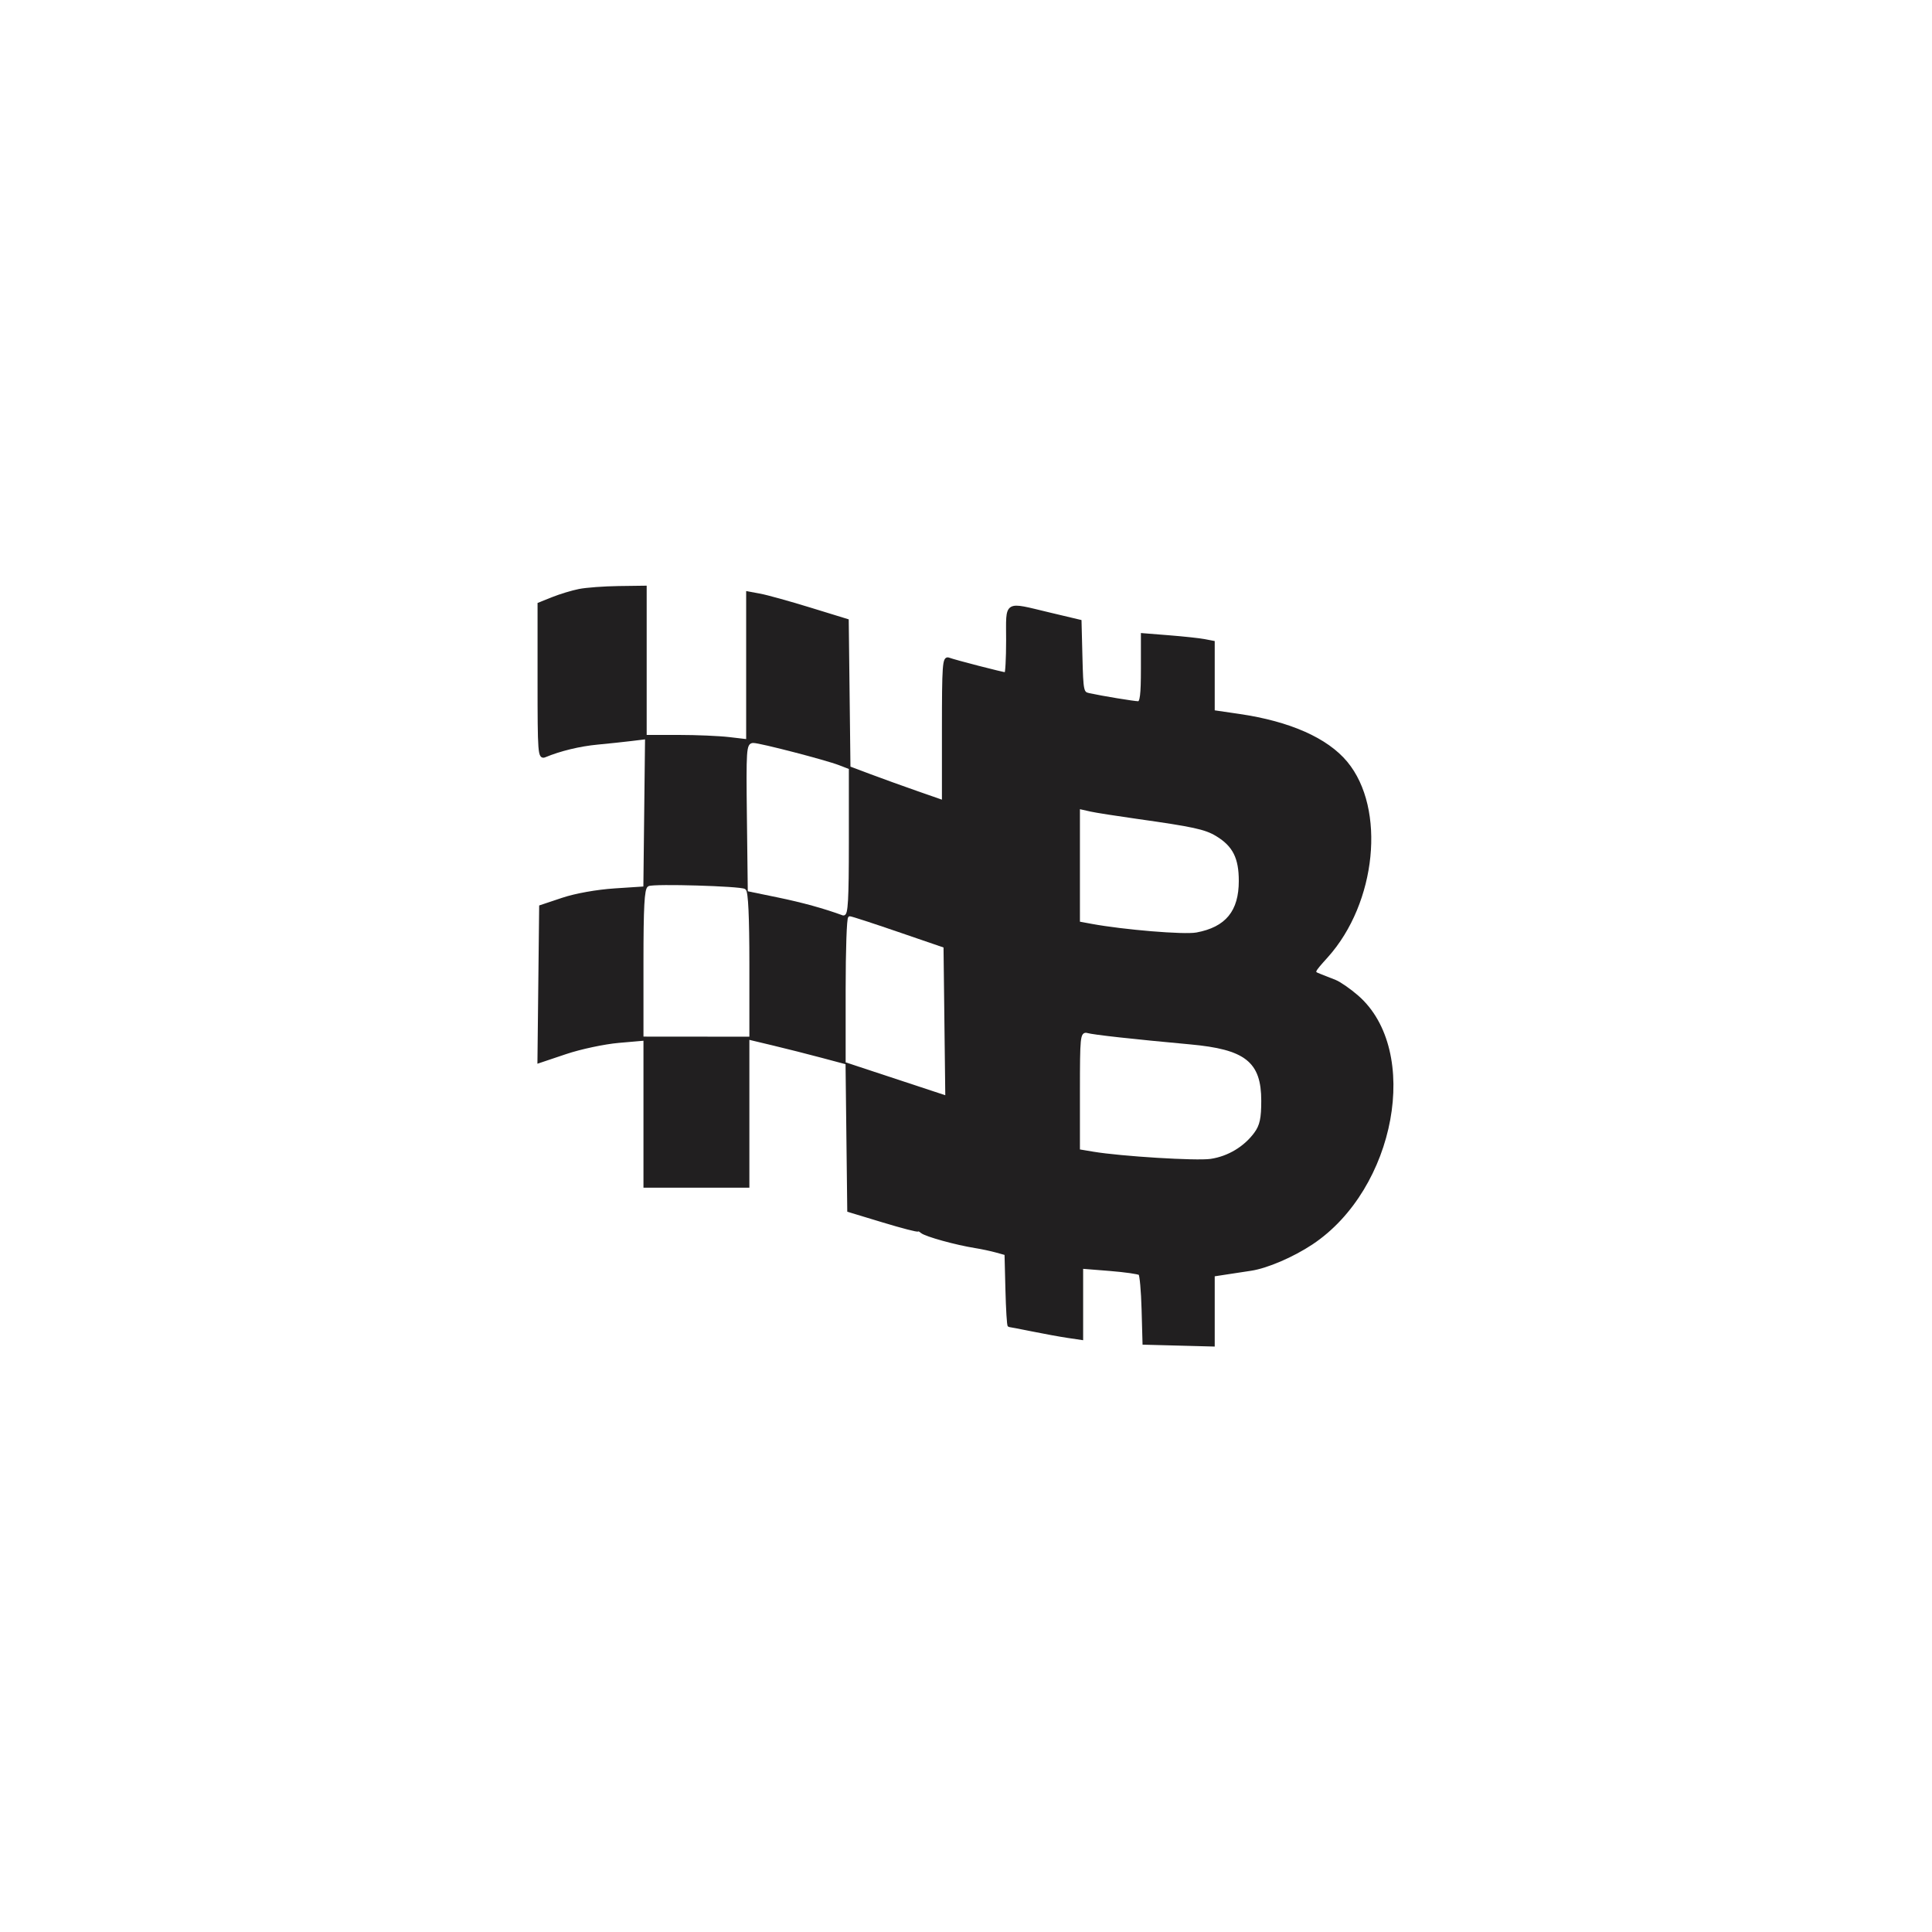
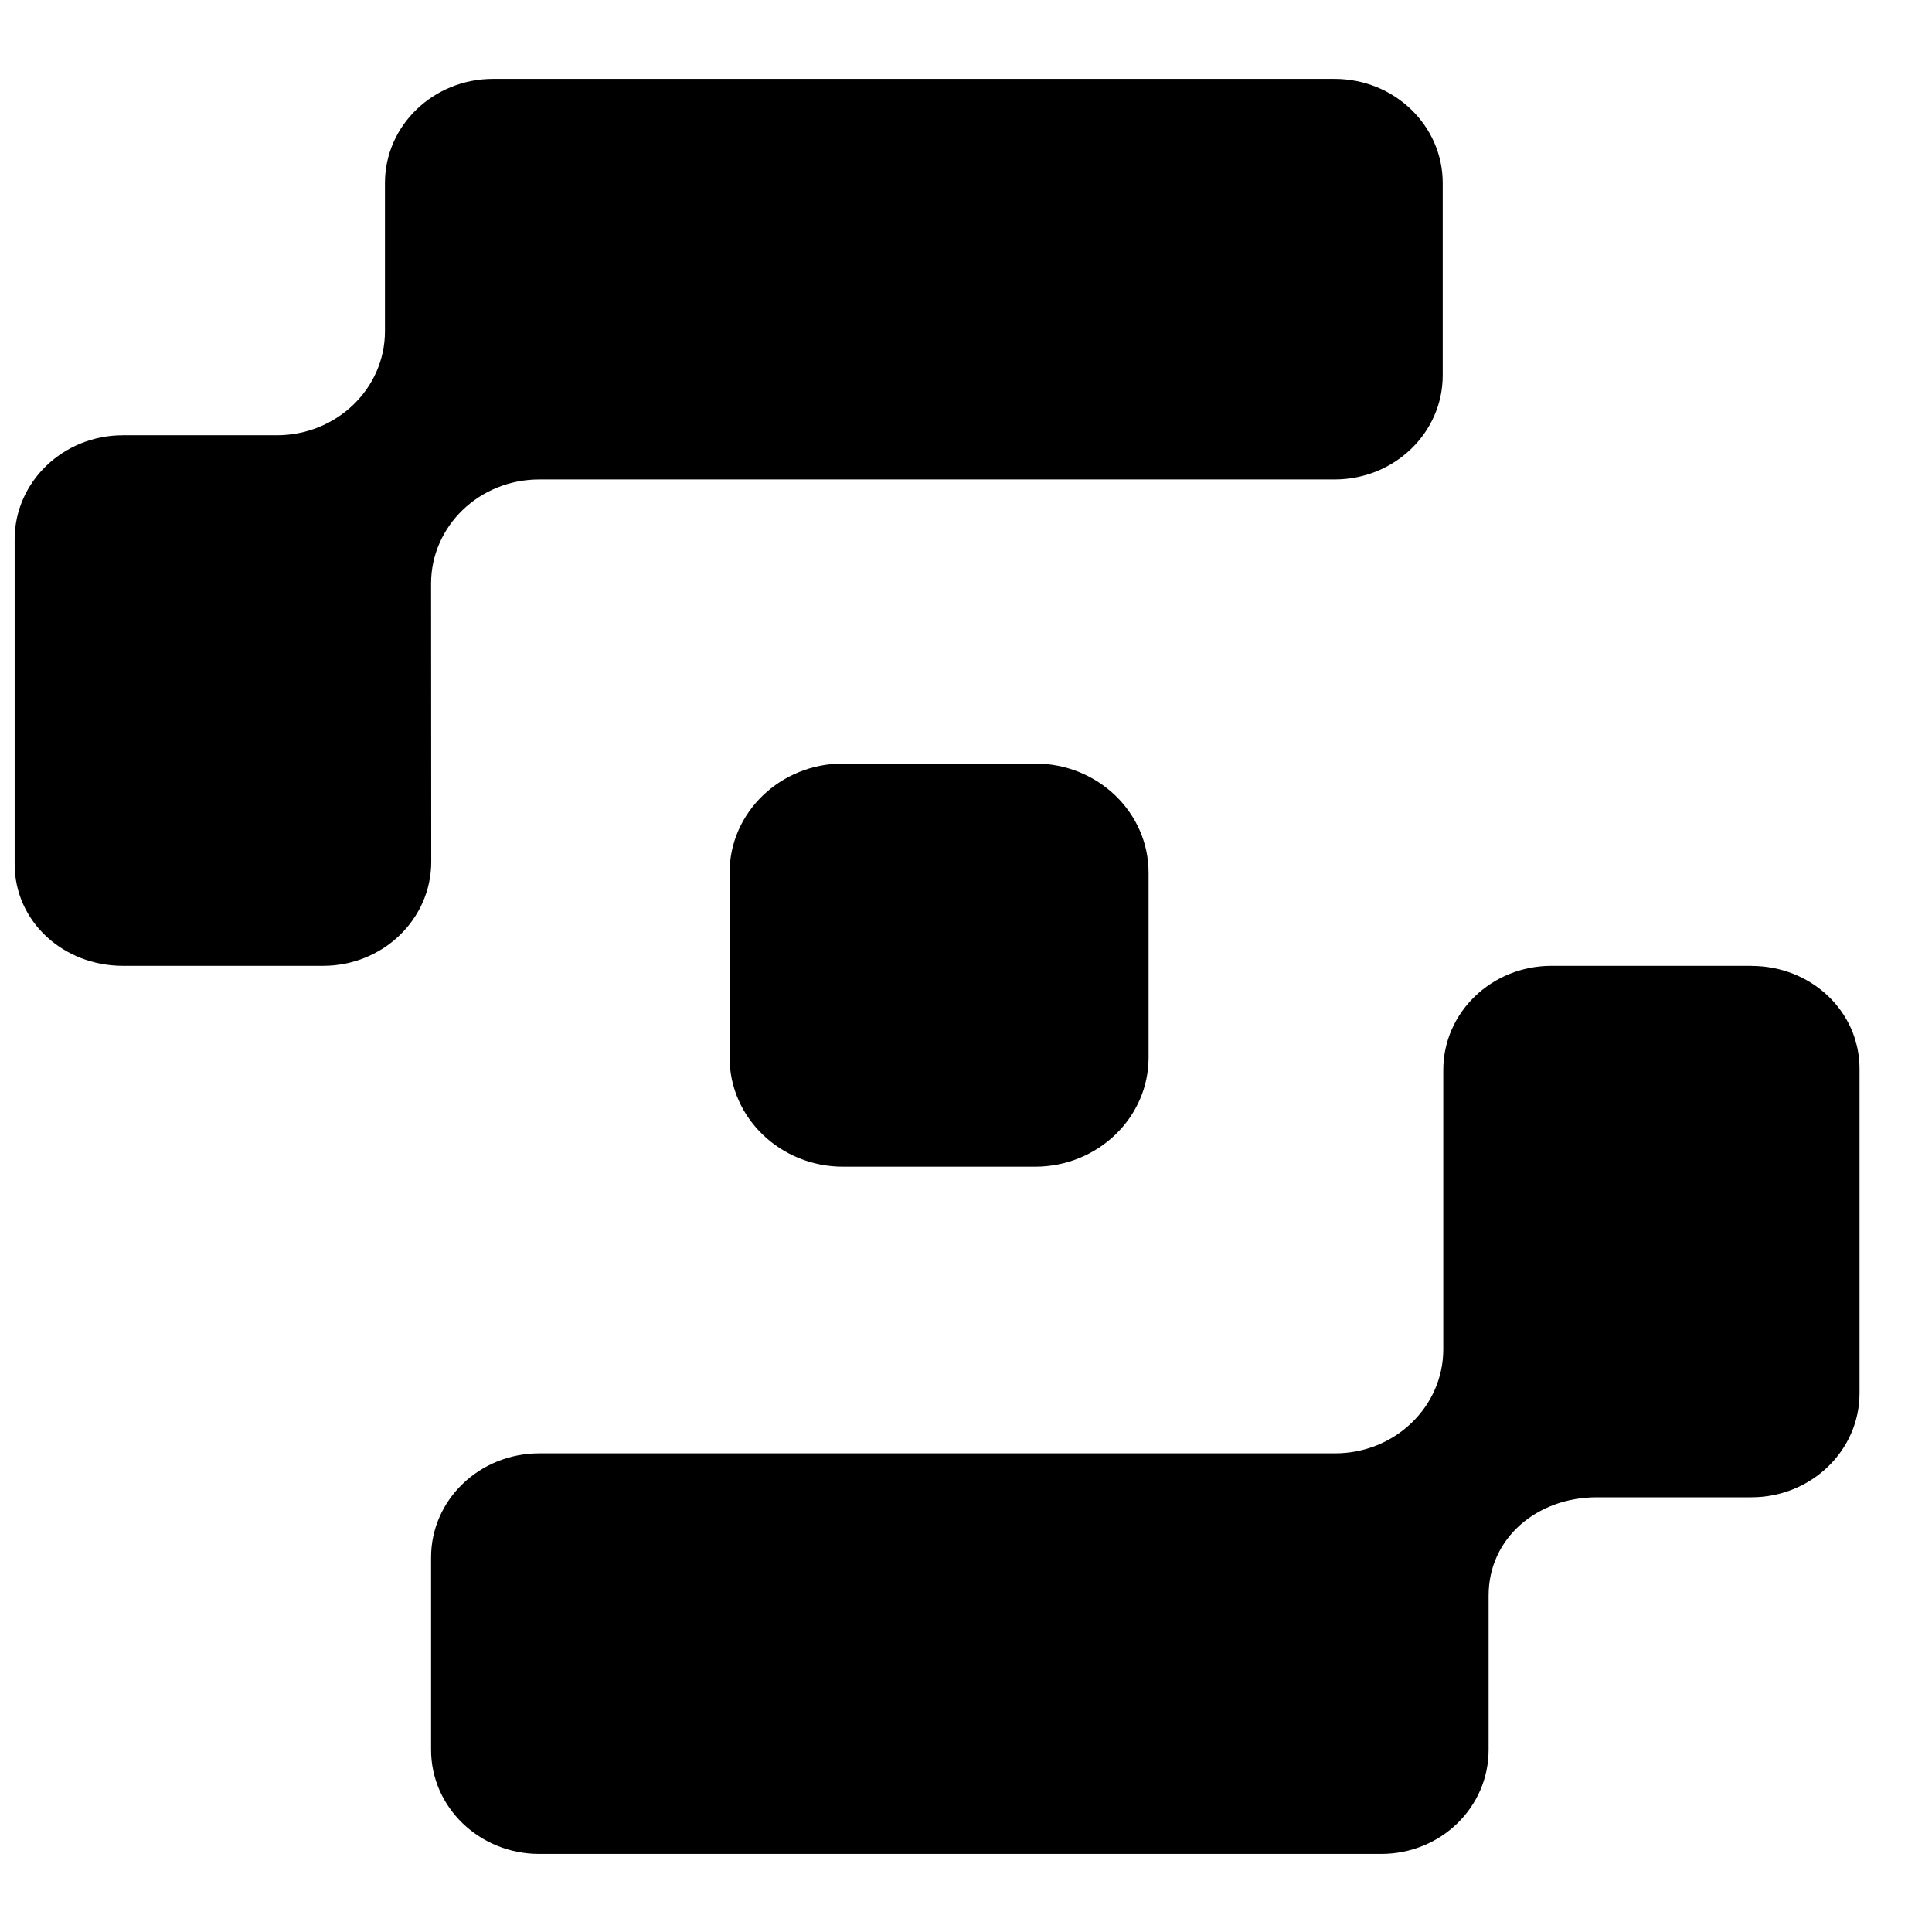
- <svg xmlns="http://www.w3.org/2000/svg" version="1.0" width="602pt" height="602pt" viewBox="0 0 602 602" style="" preserveAspectRatio="xMidYMid meet">
-   <g fill="#FFFFFFFF" stroke="#FFFFFFFF">
-     <path d="M 1.000 301.000 L 1.000 601.000 301.000 601.000 L 601.000 601.000 601.000 301.000 L 601.000 1.000 301.000 1.000 L 1.000 1.000 1.000 301.000 M 252.232 189.725 L 263.964 193.323 264.232 216.273 L 264.500 239.223 271.000 241.669 C 274.575 243.014 281.213 245.410 285.750 246.994 L 294.000 249.873 294.000 227.330 C 294.000 207.203 294.169 204.851 295.579 205.392 C 297.390 206.087 312.537 210.000 313.417 210.000 C 313.737 210.000 314.000 205.275 314.000 199.500 C 314.000 187.268 312.853 187.987 327.000 191.348 L 336.500 193.604 336.783 204.791 C 337.051 215.423 337.175 216.002 339.283 216.463 C 343.370 217.355 353.353 219.000 354.684 219.000 C 355.689 219.000 356.000 216.498 356.000 208.396 L 356.000 197.792 364.250 198.448 C 368.788 198.809 373.738 199.342 375.250 199.632 L 378.000 200.159 378.000 210.964 L 378.000 221.770 386.005 222.940 C 412.979 226.884 425.130 237.266 426.621 257.640 C 427.683 272.170 422.571 287.700 413.348 297.958 C 408.865 302.944 408.847 302.992 411.164 303.897 C 412.449 304.399 414.625 305.259 416.000 305.809 C 417.375 306.358 420.430 308.477 422.790 310.516 C 442.421 327.485 434.414 370.255 408.370 387.543 C 401.734 391.947 391.849 395.558 383.750 396.536 L 378.000 397.230 378.000 408.149 L 378.000 419.068 367.250 418.784 L 356.500 418.500 356.212 408.012 C 356.054 402.244 355.604 397.236 355.212 396.884 C 354.821 396.532 350.563 395.940 345.750 395.570 L 337.000 394.896 337.000 405.960 L 337.000 417.024 332.750 416.394 C 330.413 416.048 325.433 415.143 321.685 414.382 C 317.936 413.622 314.688 413.000 314.467 413.000 C 314.246 413.000 313.938 407.956 313.783 401.790 L 313.500 390.581 302.000 387.965 C 295.675 386.526 285.100 383.658 278.500 381.592 C 271.900 379.526 265.938 377.662 265.250 377.449 C 264.297 377.155 264.000 371.584 264.000 354.031 C 264.000 341.364 263.888 330.997 263.750 330.993 C 263.613 330.990 257.271 329.415 249.659 327.493 C 242.046 325.572 235.184 324.000 234.409 324.000 C 233.238 324.000 233.000 327.854 233.000 346.786 L 233.000 369.571 217.000 369.571 L 201.000 369.571 201.000 346.657 L 201.000 323.742 192.789 324.458 C 188.273 324.852 180.840 326.430 176.271 327.966 L 167.965 330.757 168.232 306.628 L 168.500 282.500 175.330 280.218 C 179.383 278.864 185.983 277.685 191.562 277.318 L 200.965 276.701 201.232 253.100 L 201.500 229.500 212.000 229.500 C 217.775 229.500 224.863 229.816 227.750 230.203 L 233.000 230.906 233.000 207.842 L 233.000 184.777 236.750 185.452 C 238.813 185.823 245.779 187.746 252.232 189.725 M 201.000 206.439 L 201.000 229.877 196.750 230.397 C 194.413 230.683 189.683 231.184 186.240 231.510 C 180.583 232.044 174.507 233.510 169.750 235.487 C 168.112 236.168 168.000 234.682 168.000 212.216 L 168.000 188.217 172.250 186.515 C 178.360 184.068 183.382 183.234 192.750 183.110 L 201.000 183.000 201.000 206.439 " />
-   </g>
-   <g fill="#211F20FF" stroke="#211F20FF">
-     <path d="M 233.000 207.816 L 233.000 230.855 227.250 230.178 C 224.088 229.805 217.000 229.500 211.500 229.500 L 201.500 229.500 201.232 253.100 L 200.965 276.701 191.562 277.318 C 185.983 277.685 179.383 278.864 175.330 280.218 L 168.500 282.500 168.232 306.628 L 167.965 330.757 176.271 327.966 C 180.840 326.430 188.273 324.852 192.789 324.458 L 201.000 323.742 201.000 346.657 L 201.000 369.571 217.000 369.571 L 233.000 369.571 233.000 346.371 L 233.000 323.171 225.350 322.454 C 221.142 322.059 213.942 321.971 209.350 322.258 L 201.000 322.779 201.000 299.996 C 201.000 280.144 201.203 277.136 202.582 276.607 C 204.618 275.826 221.007 275.977 227.500 276.838 L 232.500 277.500 233.000 300.500 L 233.500 323.500 241.000 325.292 C 245.125 326.277 251.979 328.012 256.232 329.147 L 263.964 331.209 264.232 354.201 L 264.500 377.192 275.250 380.447 C 281.163 382.238 286.000 383.489 286.000 383.229 C 286.000 382.968 286.563 383.220 287.250 383.788 C 288.548 384.861 297.912 387.448 304.000 388.416 C 305.925 388.723 308.850 389.348 310.500 389.807 L 313.500 390.640 313.783 401.820 C 313.938 407.969 314.246 413.000 314.467 413.000 C 314.688 413.000 317.936 413.622 321.685 414.382 C 325.433 415.143 330.413 416.048 332.750 416.394 L 337.000 417.024 337.000 405.922 L 337.000 394.820 345.750 395.519 C 350.563 395.904 354.821 396.512 355.212 396.872 C 355.604 397.231 356.054 402.244 356.212 408.012 L 356.500 418.500 367.250 418.784 L 378.000 419.068 378.000 408.166 L 378.000 397.263 382.250 396.609 C 384.588 396.249 387.954 395.737 389.731 395.470 C 394.718 394.722 402.735 391.283 408.662 387.349 C 434.416 370.254 442.300 327.380 422.790 310.516 C 420.430 308.477 417.375 306.358 416.000 305.809 C 414.625 305.259 412.449 304.399 411.164 303.897 C 408.847 302.992 408.865 302.944 413.348 297.958 C 428.413 281.202 431.345 252.027 419.406 237.668 C 413.336 230.368 401.740 225.241 386.136 222.960 L 378.000 221.770 378.000 210.964 L 378.000 200.159 375.250 199.632 C 373.738 199.342 368.788 198.809 364.250 198.448 L 356.000 197.792 356.000 208.396 C 356.000 216.498 355.689 219.000 354.684 219.000 C 353.353 219.000 343.370 217.355 339.283 216.463 C 337.175 216.002 337.051 215.423 336.783 204.791 L 336.500 193.604 327.000 191.348 C 312.853 187.987 314.000 187.268 314.000 199.500 C 314.000 205.275 313.737 210.000 313.417 210.000 C 312.537 210.000 297.390 206.087 295.579 205.392 C 294.169 204.851 294.000 207.203 294.000 227.330 L 294.000 249.873 285.750 246.994 C 281.213 245.410 274.575 243.014 271.000 241.669 L 264.500 239.223 264.232 216.292 L 263.964 193.360 252.232 189.754 C 245.779 187.771 238.813 185.840 236.750 185.463 L 233.000 184.777 233.000 207.816 M 350.500 323.939 C 356.000 324.511 365.126 325.403 370.781 325.921 C 387.783 327.481 392.500 331.190 392.500 343.000 C 392.500 348.387 392.053 350.457 390.408 352.677 C 387.278 356.901 382.413 359.815 377.177 360.602 C 372.848 361.252 349.393 359.812 340.750 358.366 L 337.000 357.738 337.000 339.802 C 337.000 323.189 337.129 321.903 338.750 322.382 C 339.713 322.666 345.000 323.367 350.500 323.939 M 354.000 255.621 C 371.728 258.122 375.300 258.896 378.721 260.977 C 383.724 264.019 385.500 267.561 385.500 274.500 C 385.500 283.639 381.577 288.414 372.709 290.069 C 368.966 290.767 350.153 289.207 340.250 287.378 L 337.000 286.777 337.000 269.772 L 337.000 252.767 339.750 253.383 C 341.263 253.722 347.675 254.729 354.000 255.621 M 247.500 234.920 C 253.550 236.519 259.738 238.305 261.250 238.889 L 264.000 239.950 264.000 262.582 C 264.000 280.267 263.727 285.113 262.750 284.753 C 257.012 282.635 250.109 280.729 242.500 279.160 L 233.500 277.305 233.231 254.653 C 232.981 233.550 233.084 232.000 234.731 232.006 C 235.704 232.010 241.450 233.321 247.500 234.920 M 279.522 290.795 L 293.500 295.590 293.768 318.081 L 294.036 340.572 279.018 335.617 L 264.000 330.662 264.000 308.331 C 264.000 296.049 264.347 286.000 264.772 286.000 C 265.197 286.000 271.834 288.158 279.522 290.795 " />
-   </g>
-   <g fill="#FFFFFFFF" stroke="#FFFFFFFF">
-     <path d="M 337.000 339.802 L 337.000 357.738 340.750 358.366 C 349.393 359.812 372.848 361.252 377.177 360.602 C 382.413 359.815 387.278 356.901 390.408 352.677 C 392.053 350.457 392.500 348.387 392.500 343.000 C 392.500 331.190 387.783 327.481 370.781 325.921 C 352.948 324.286 340.561 322.917 338.750 322.382 C 337.129 321.903 337.000 323.189 337.000 339.802 " />
-   </g>
-   <g fill="#211F20FF" stroke="#211F20FF">
-     <path d="M 180.500 184.016 C 178.300 184.454 174.588 185.579 172.250 186.515 L 168.000 188.217 168.000 212.216 C 168.000 234.682 168.112 236.168 169.750 235.487 C 174.507 233.510 180.583 232.044 186.240 231.510 C 189.683 231.184 194.413 230.683 196.750 230.397 L 201.000 229.877 201.000 206.439 L 201.000 183.000 192.750 183.110 C 188.213 183.170 182.700 183.578 180.500 184.016 " />
-   </g>
-   <g fill="#FFFFFFFF" stroke="#FFFFFFFF">
-     <path d="M 337.000 269.772 L 337.000 286.777 340.250 287.378 C 350.153 289.207 368.966 290.767 372.709 290.069 C 381.577 288.414 385.500 283.639 385.500 274.500 C 385.500 267.561 383.724 264.019 378.721 260.977 C 375.300 258.896 371.728 258.122 354.000 255.621 C 347.675 254.729 341.263 253.722 339.750 253.383 L 337.000 252.767 337.000 269.772 " />
-   </g>
-   <g fill="#FFFFFFFF" stroke="#FFFFFFFF">
-     <path d="M 202.250 276.590 C 201.304 277.026 201.000 282.673 201.001 299.833 L 201.003 322.500 217.001 322.514 L 233.000 322.527 233.000 300.323 C 233.000 285.750 232.635 277.893 231.939 277.462 C 230.568 276.615 203.894 275.831 202.250 276.590 " />
-   </g>
-   <g fill="#FFFFFFFF" stroke="#FFFFFFFF">
-     <path d="M 233.231 254.653 L 233.500 277.305 242.500 279.160 C 250.109 280.729 257.012 282.635 262.750 284.753 C 263.727 285.113 264.000 280.267 264.000 262.582 L 264.000 239.950 261.250 238.889 C 257.135 237.301 236.764 232.014 234.731 232.006 C 233.084 232.000 232.981 233.550 233.231 254.653 " />
-   </g>
-   <g fill="#FFFFFFFF" stroke="#FFFFFFFF">
-     <path d="M 264.000 308.331 L 264.000 330.662 279.018 335.617 L 294.036 340.572 293.768 318.081 L 293.500 295.590 279.522 290.795 C 271.834 288.158 265.197 286.000 264.772 286.000 C 264.347 286.000 264.000 296.049 264.000 308.331 " />
-   </g>
+ <svg xmlns="http://www.w3.org/2000/svg" width="384" height="384" viewBox="0 0 24 24" fill="none">
+   <path d="M21.757 11.998h-2.485c-.742 0-1.343.579-1.343 1.293v3.47c0 .714-.602 1.293-1.344 1.293H6.699c-.743 0-1.344.578-1.344 1.292v2.391c0 .714.601 1.293 1.344 1.293h10.458c.742 0 1.335-.579 1.335-1.293V19.82c0-.714.602-1.22 1.344-1.22h1.92c.743 0 1.344-.58 1.344-1.293v-4.03c0-.714-.601-1.278-1.343-1.278ZM5.355 7.249c0-.714.6-1.293 1.343-1.293h9.88c.743 0 1.344-.579 1.344-1.293v-2.39c0-.714-.601-1.293-1.344-1.293H6.125c-.742 0-1.343.579-1.343 1.293v1.842c0 .714-.602 1.292-1.344 1.292H1.526C.784 5.407.182 5.986.182 6.7v4.034c0 .714.604 1.264 1.346 1.264h2.485c.743 0 1.344-.579 1.344-1.293L5.355 7.25ZM10.472 9.485h2.387c.778 0 1.409.608 1.409 1.356v2.296c0 .748-.632 1.356-1.41 1.356h-2.386c-.778 0-1.409-.608-1.409-1.356v-2.296c0-.749.632-1.356 1.409-1.356Z" fill="currentColor" />
</svg>
